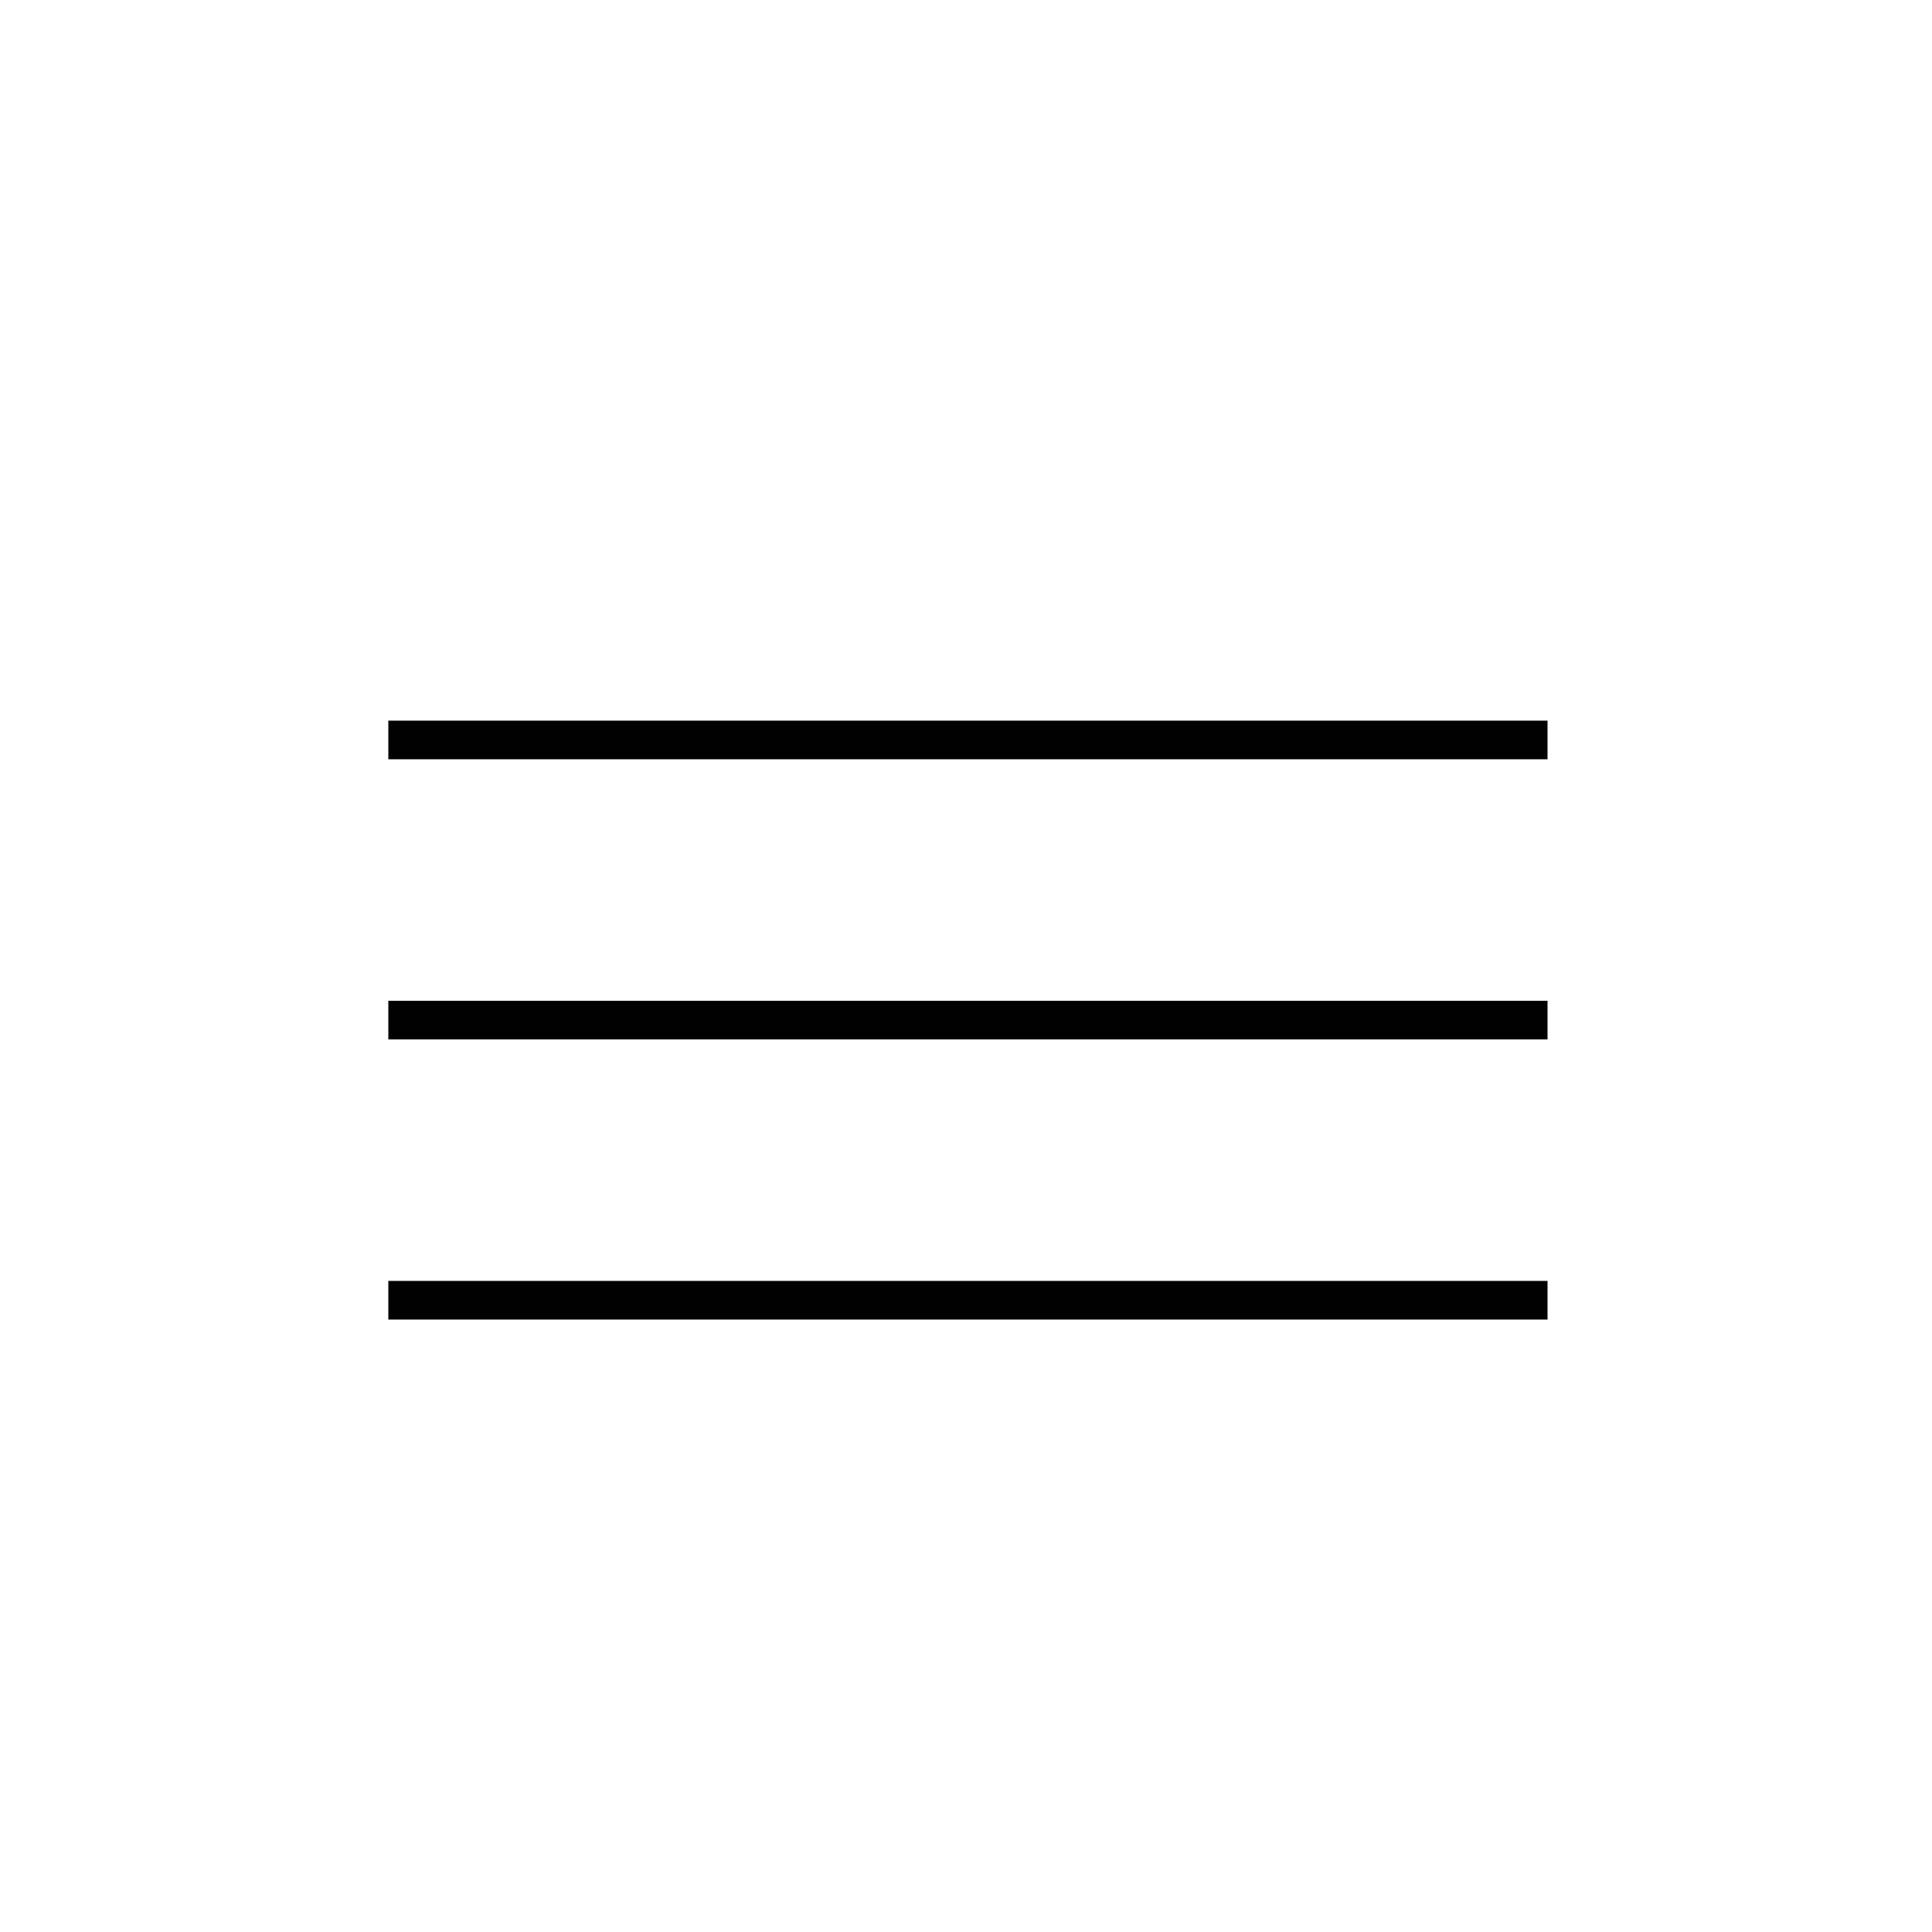
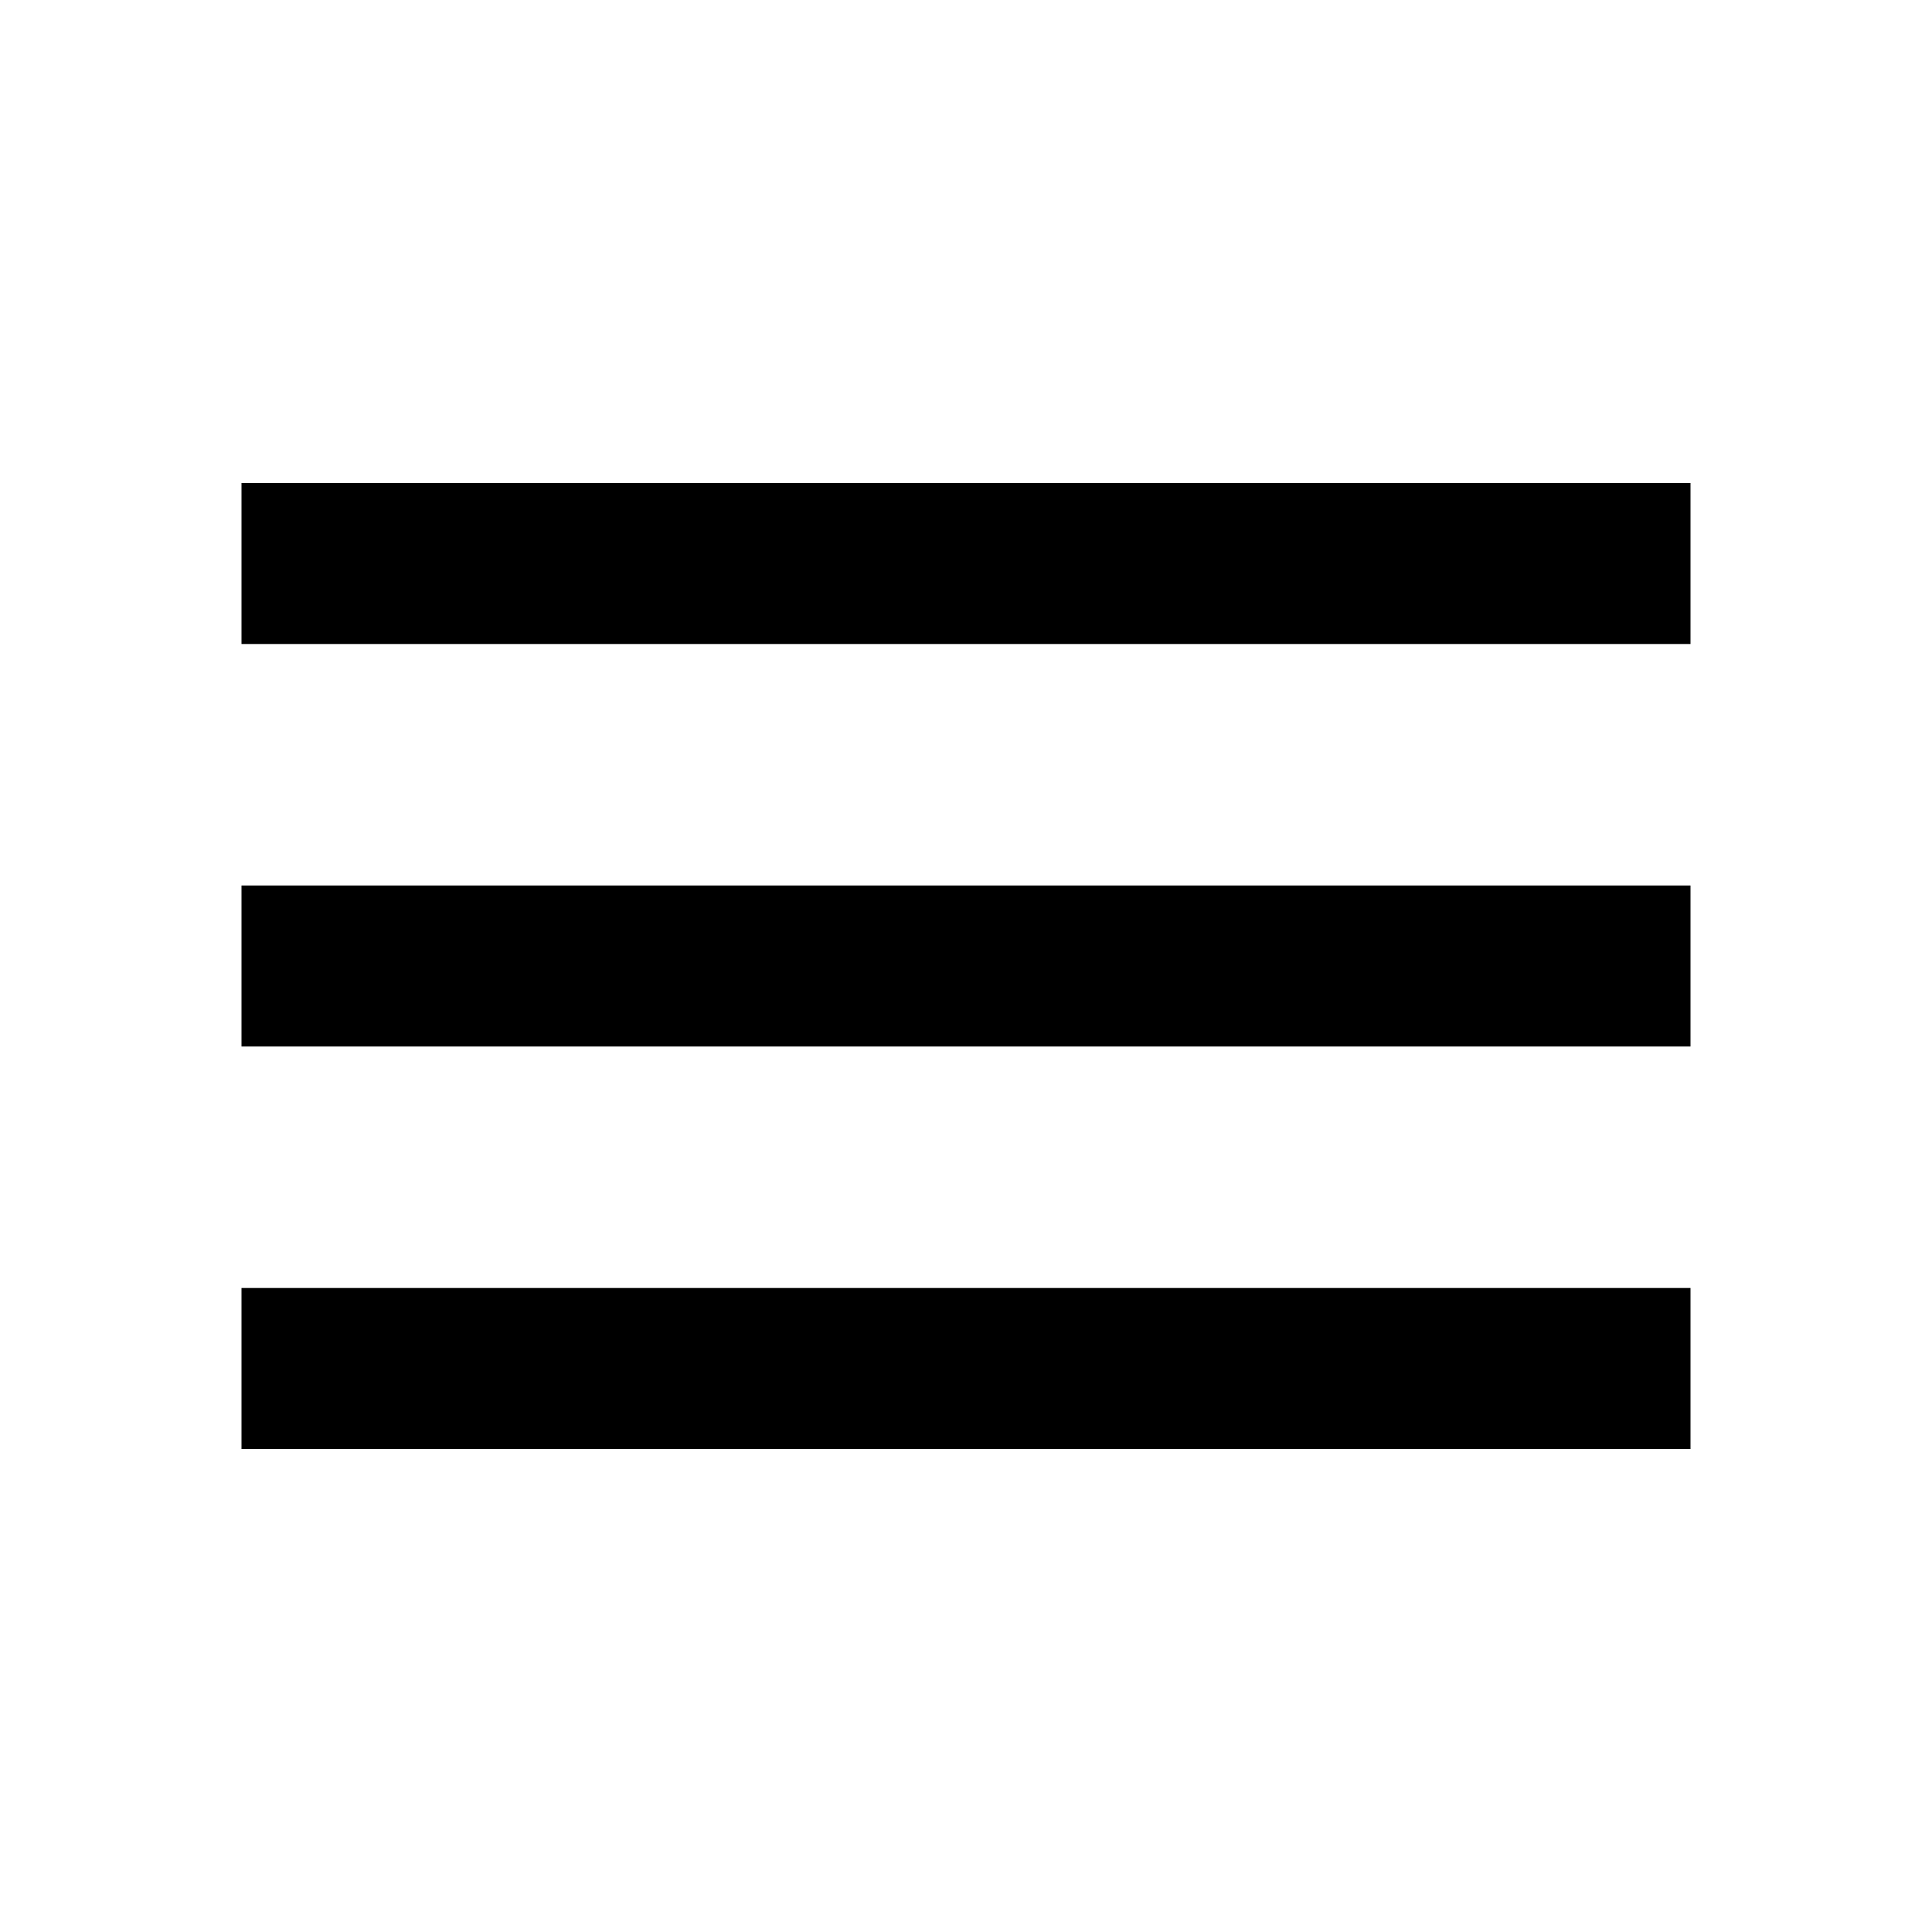
- <svg xmlns="http://www.w3.org/2000/svg" width="100" height="100">
-   <g>
-     <rect fill="none" id="canvas_background" height="402" width="582" y="-1" x="-1" />
-   </g>
-   <g>
-     <g id="svg_1">
-       <polyline id="svg_2" points="20.1,39.3 80.1,39.3 80.1,37.3 20.1,37.3  " fill="#010101" />
-       <polyline id="svg_3" points="20.1,53.8 80.1,53.8 80.1,51.8 20.1,51.8  " fill="#010101" />
-       <polyline id="svg_4" points="20.1,68.3 80.1,68.3 80.1,66.3 20.1,66.3  " fill="#010101" />
-     </g>
-   </g>
+ <svg xmlns="http://www.w3.org/2000/svg" height="48" viewBox="0 0 48 48" width="48">
+   <path d="M0 0h48v48h-48z" fill="none" />
+   <path d="M6 36h36v-4h-36v4zm0-10h36v-4h-36v4zm0-14v4h36v-4h-36z" />
</svg>
